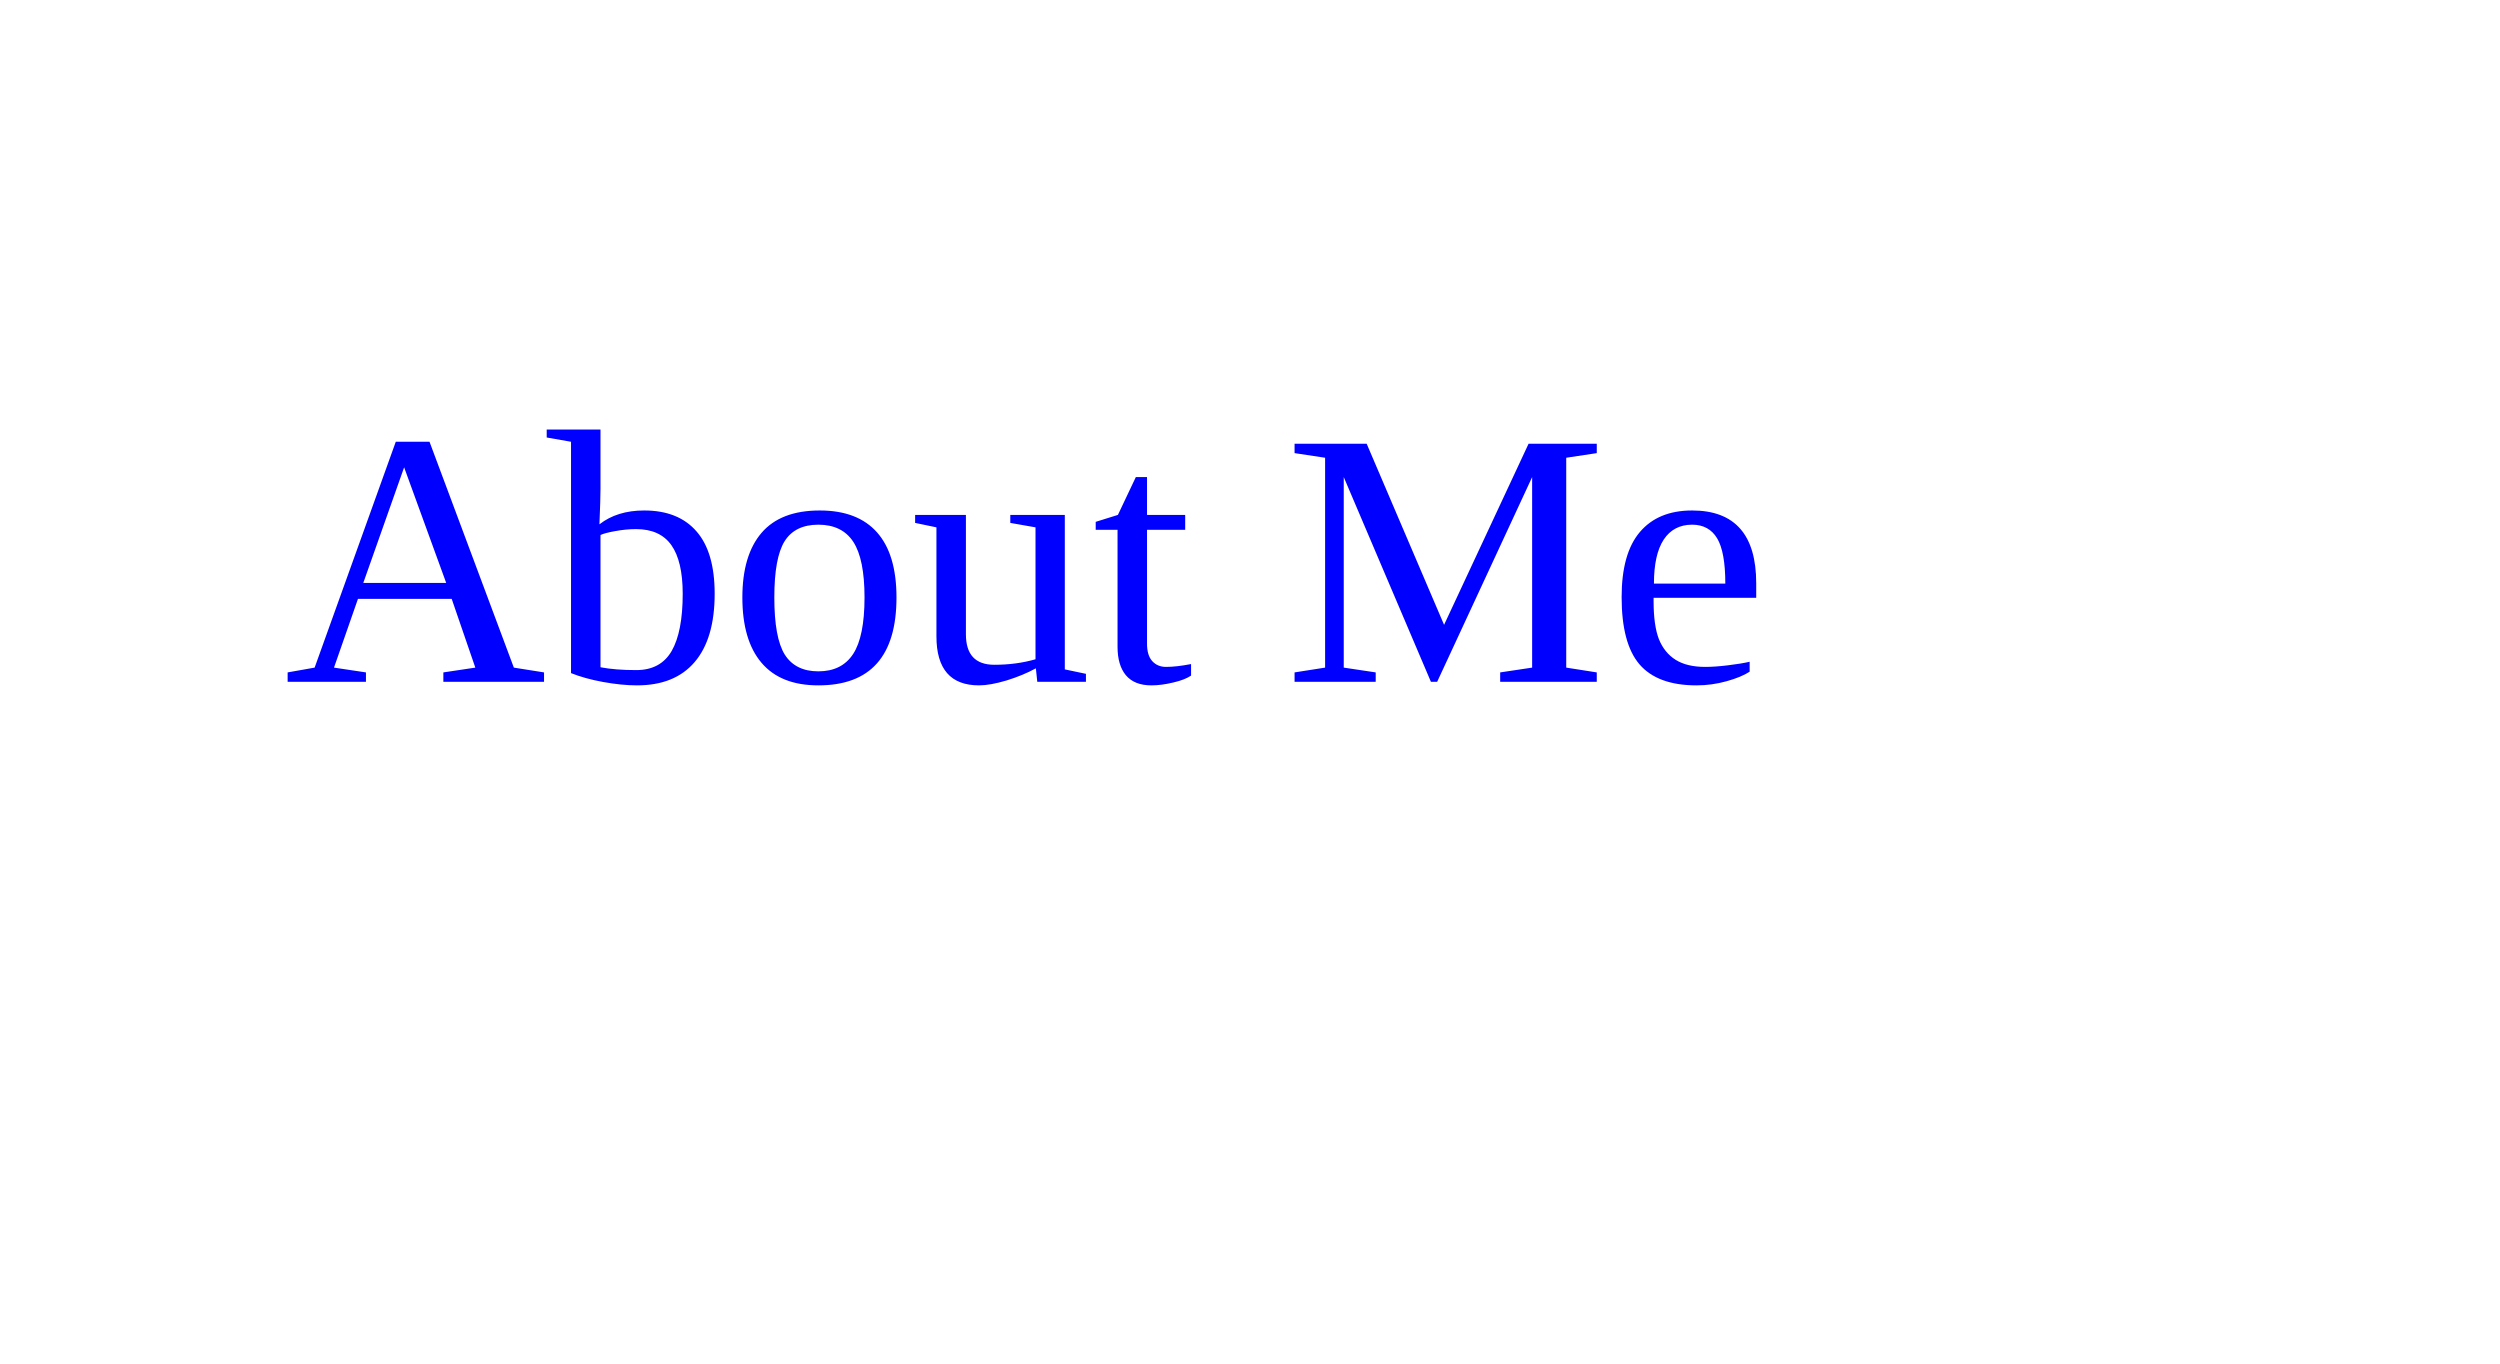
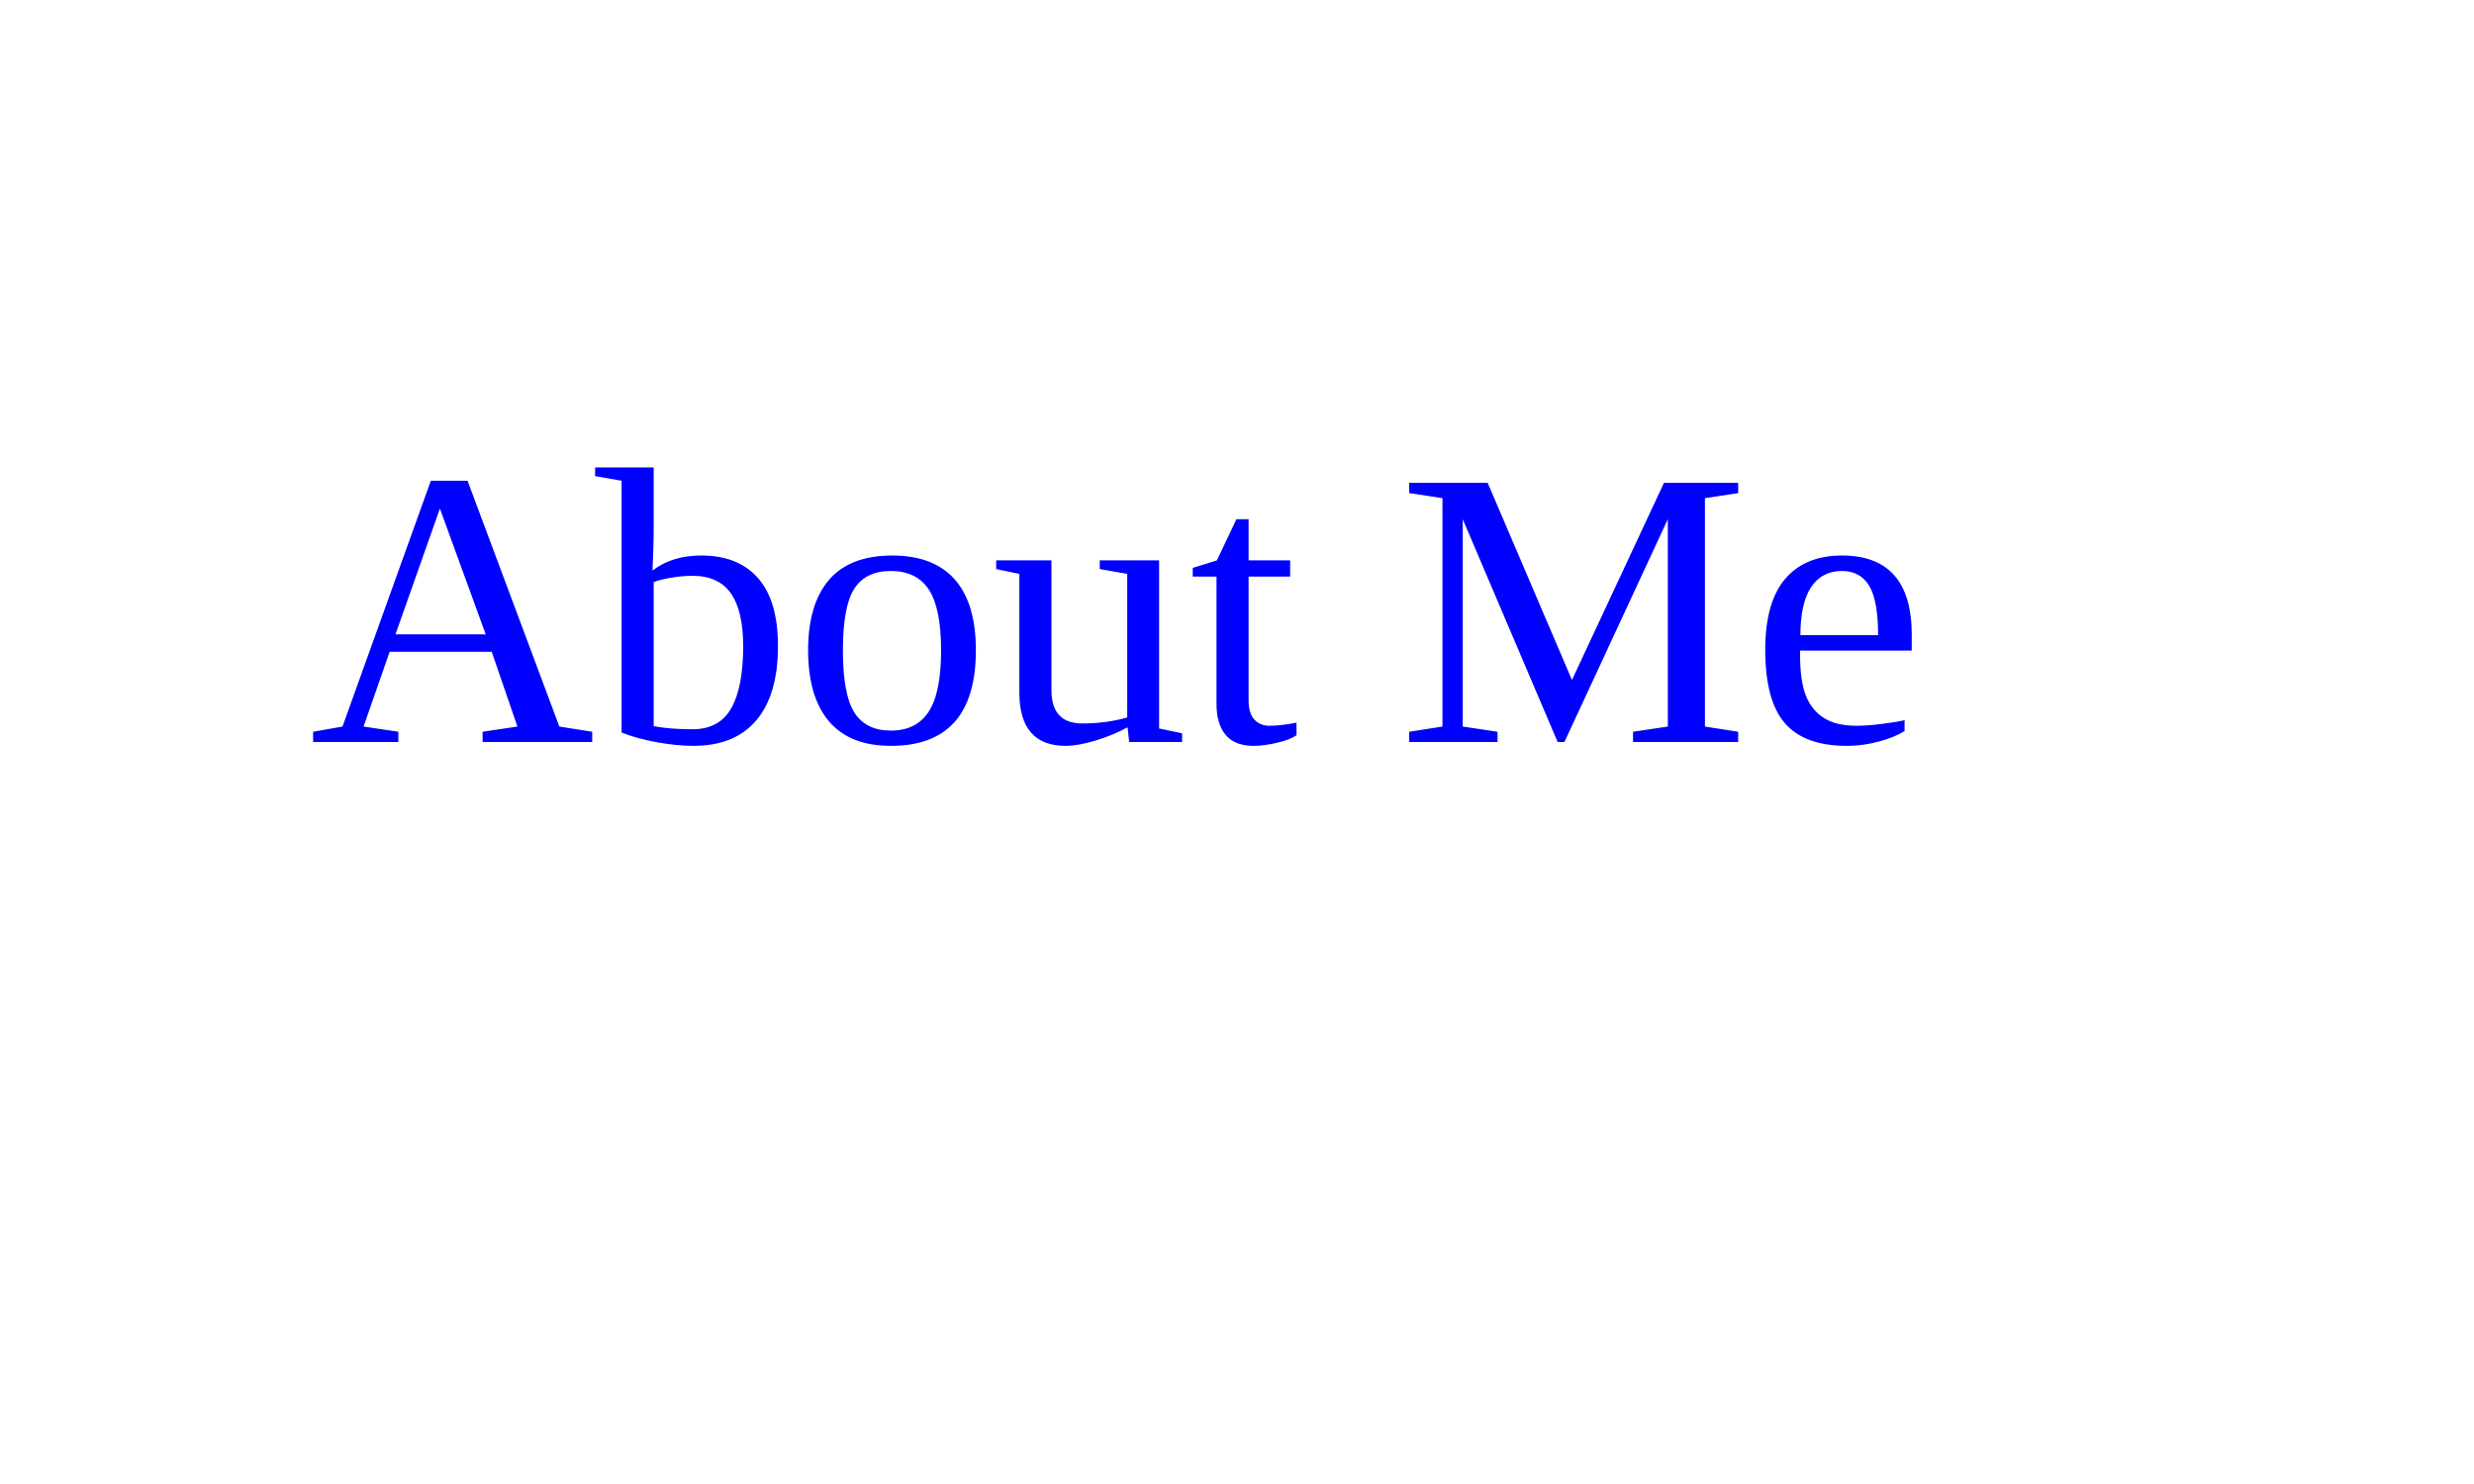
- <svg xmlns="http://www.w3.org/2000/svg" width="220px" height="120px">
+ <svg xmlns="http://www.w3.org/2000/svg" width="200px" height="120px">
  <g>
    <text font-size="32" x="25" y="60" fill="blue">
           About Me
        </text>
    <animate attributeName="opacity" values="0;1" dur="6s" begin="0s" />
  </g>
</svg>
